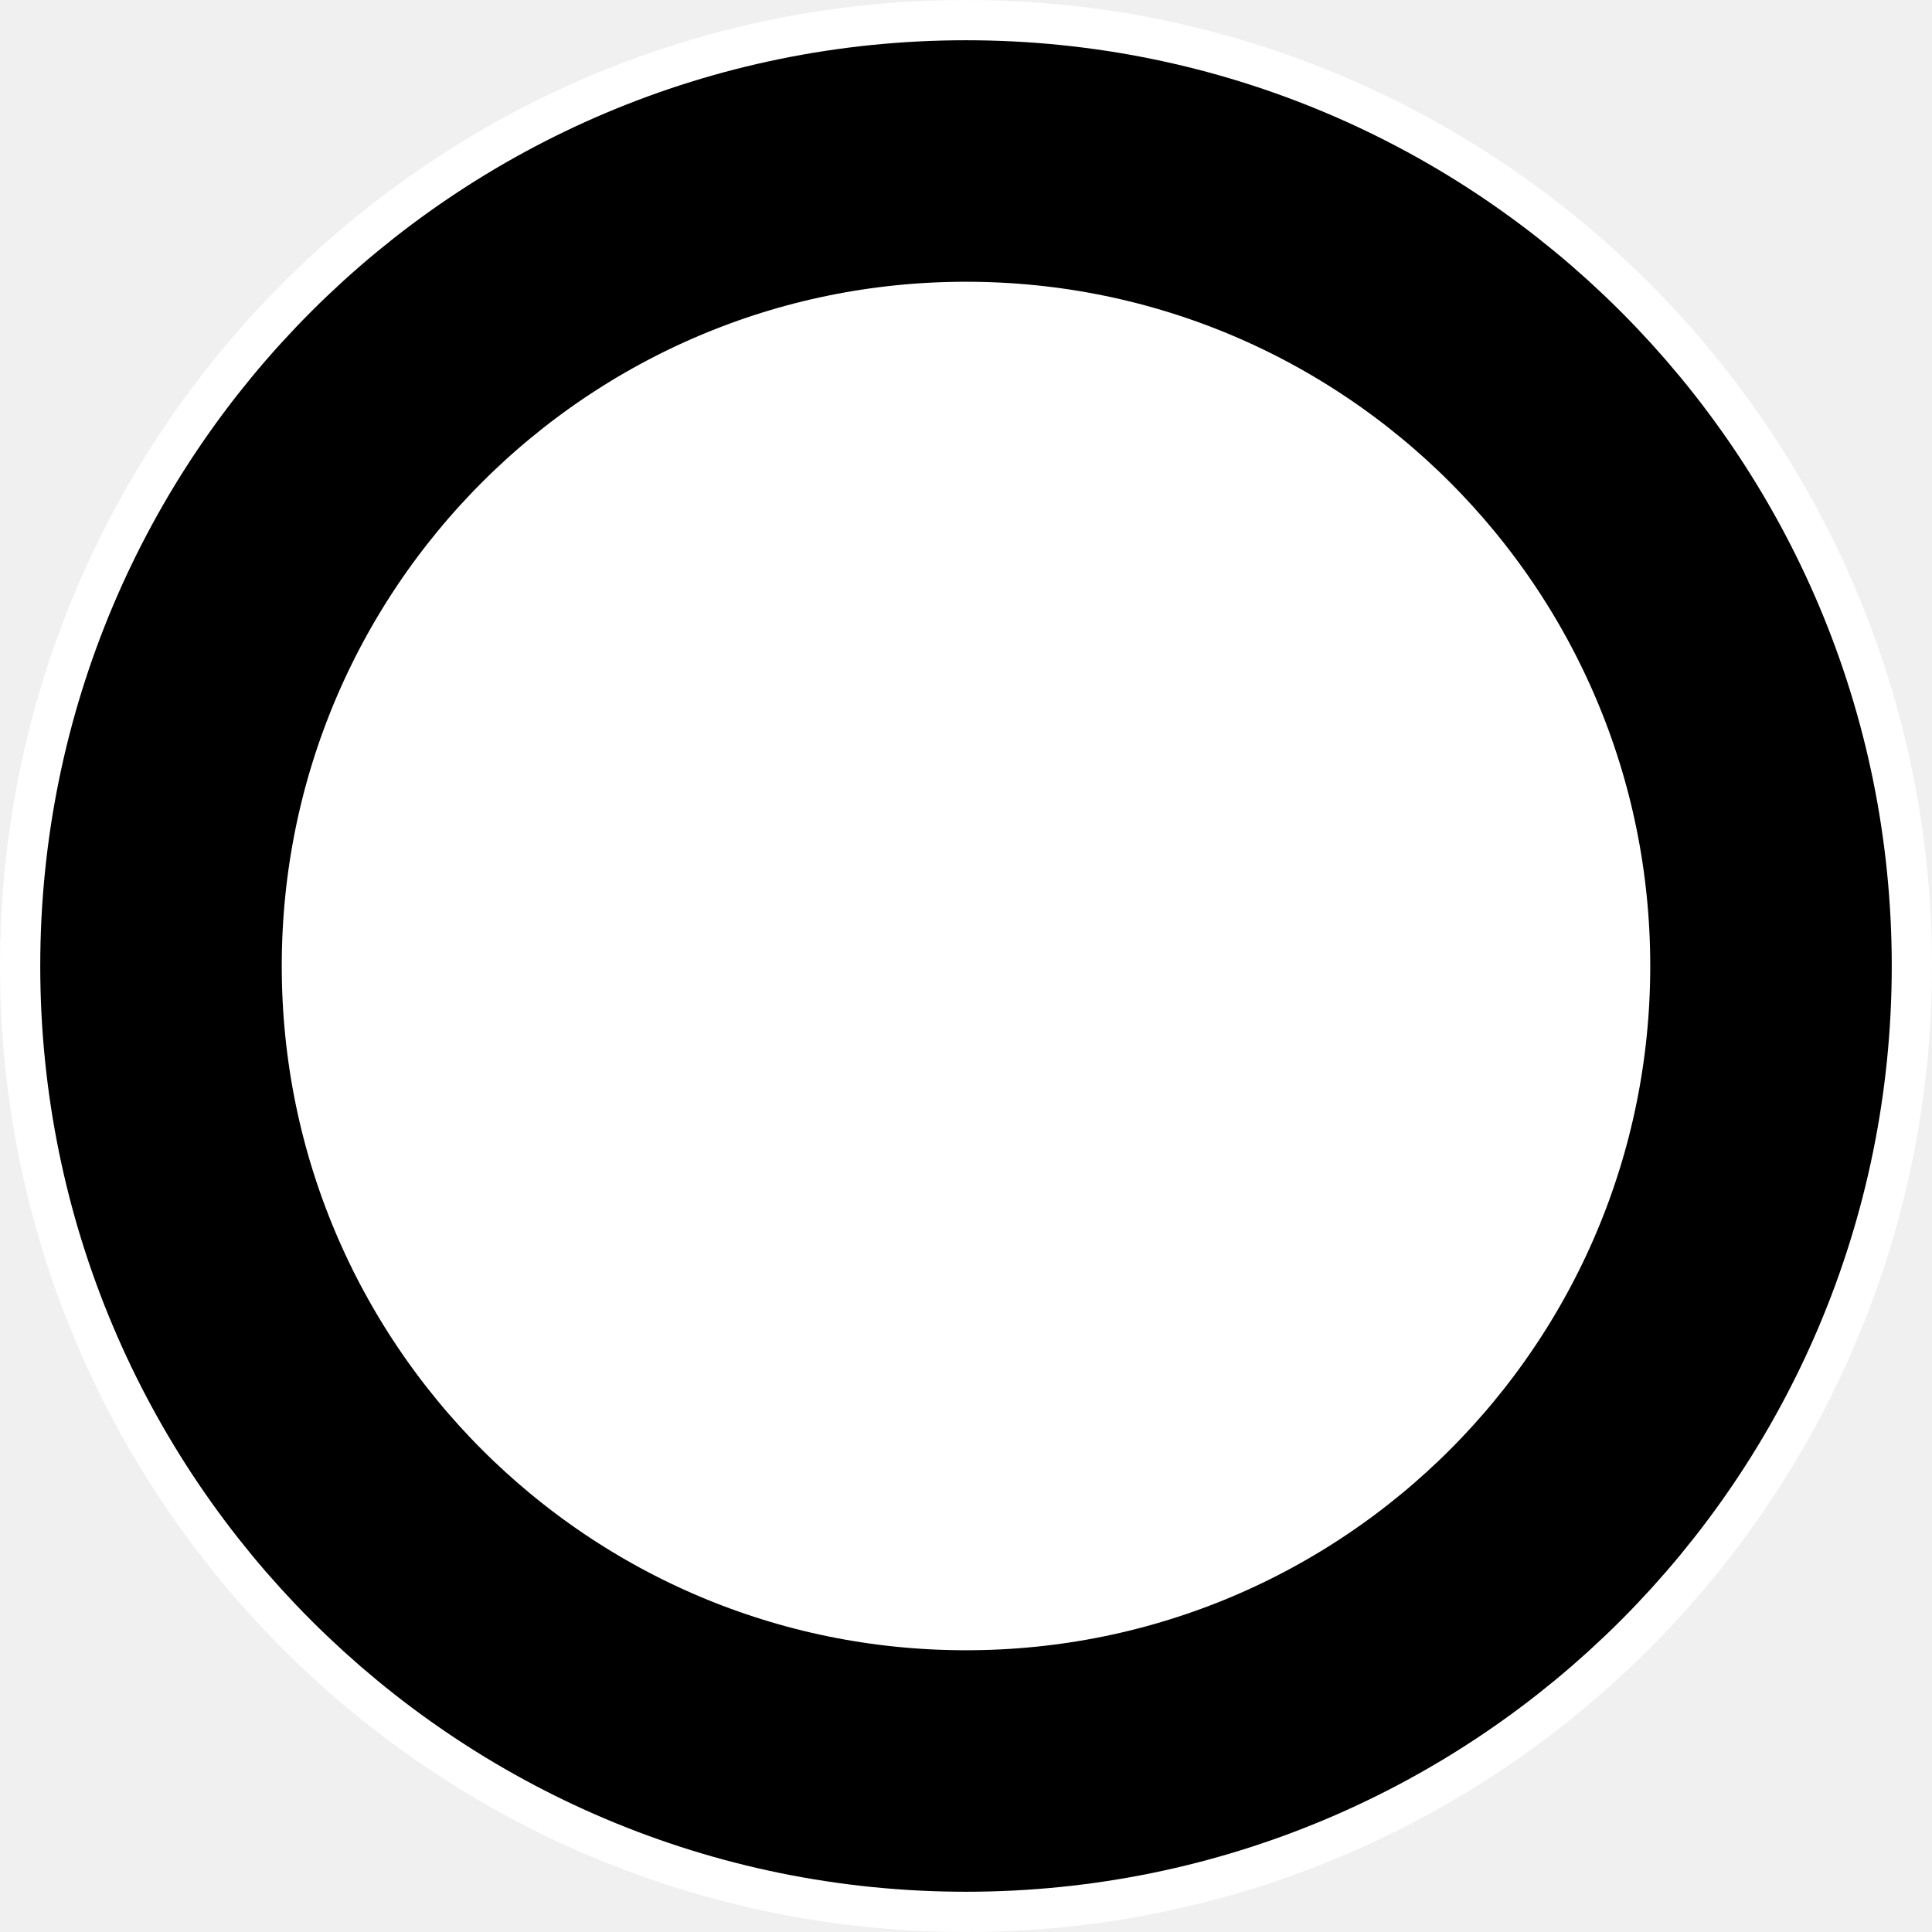
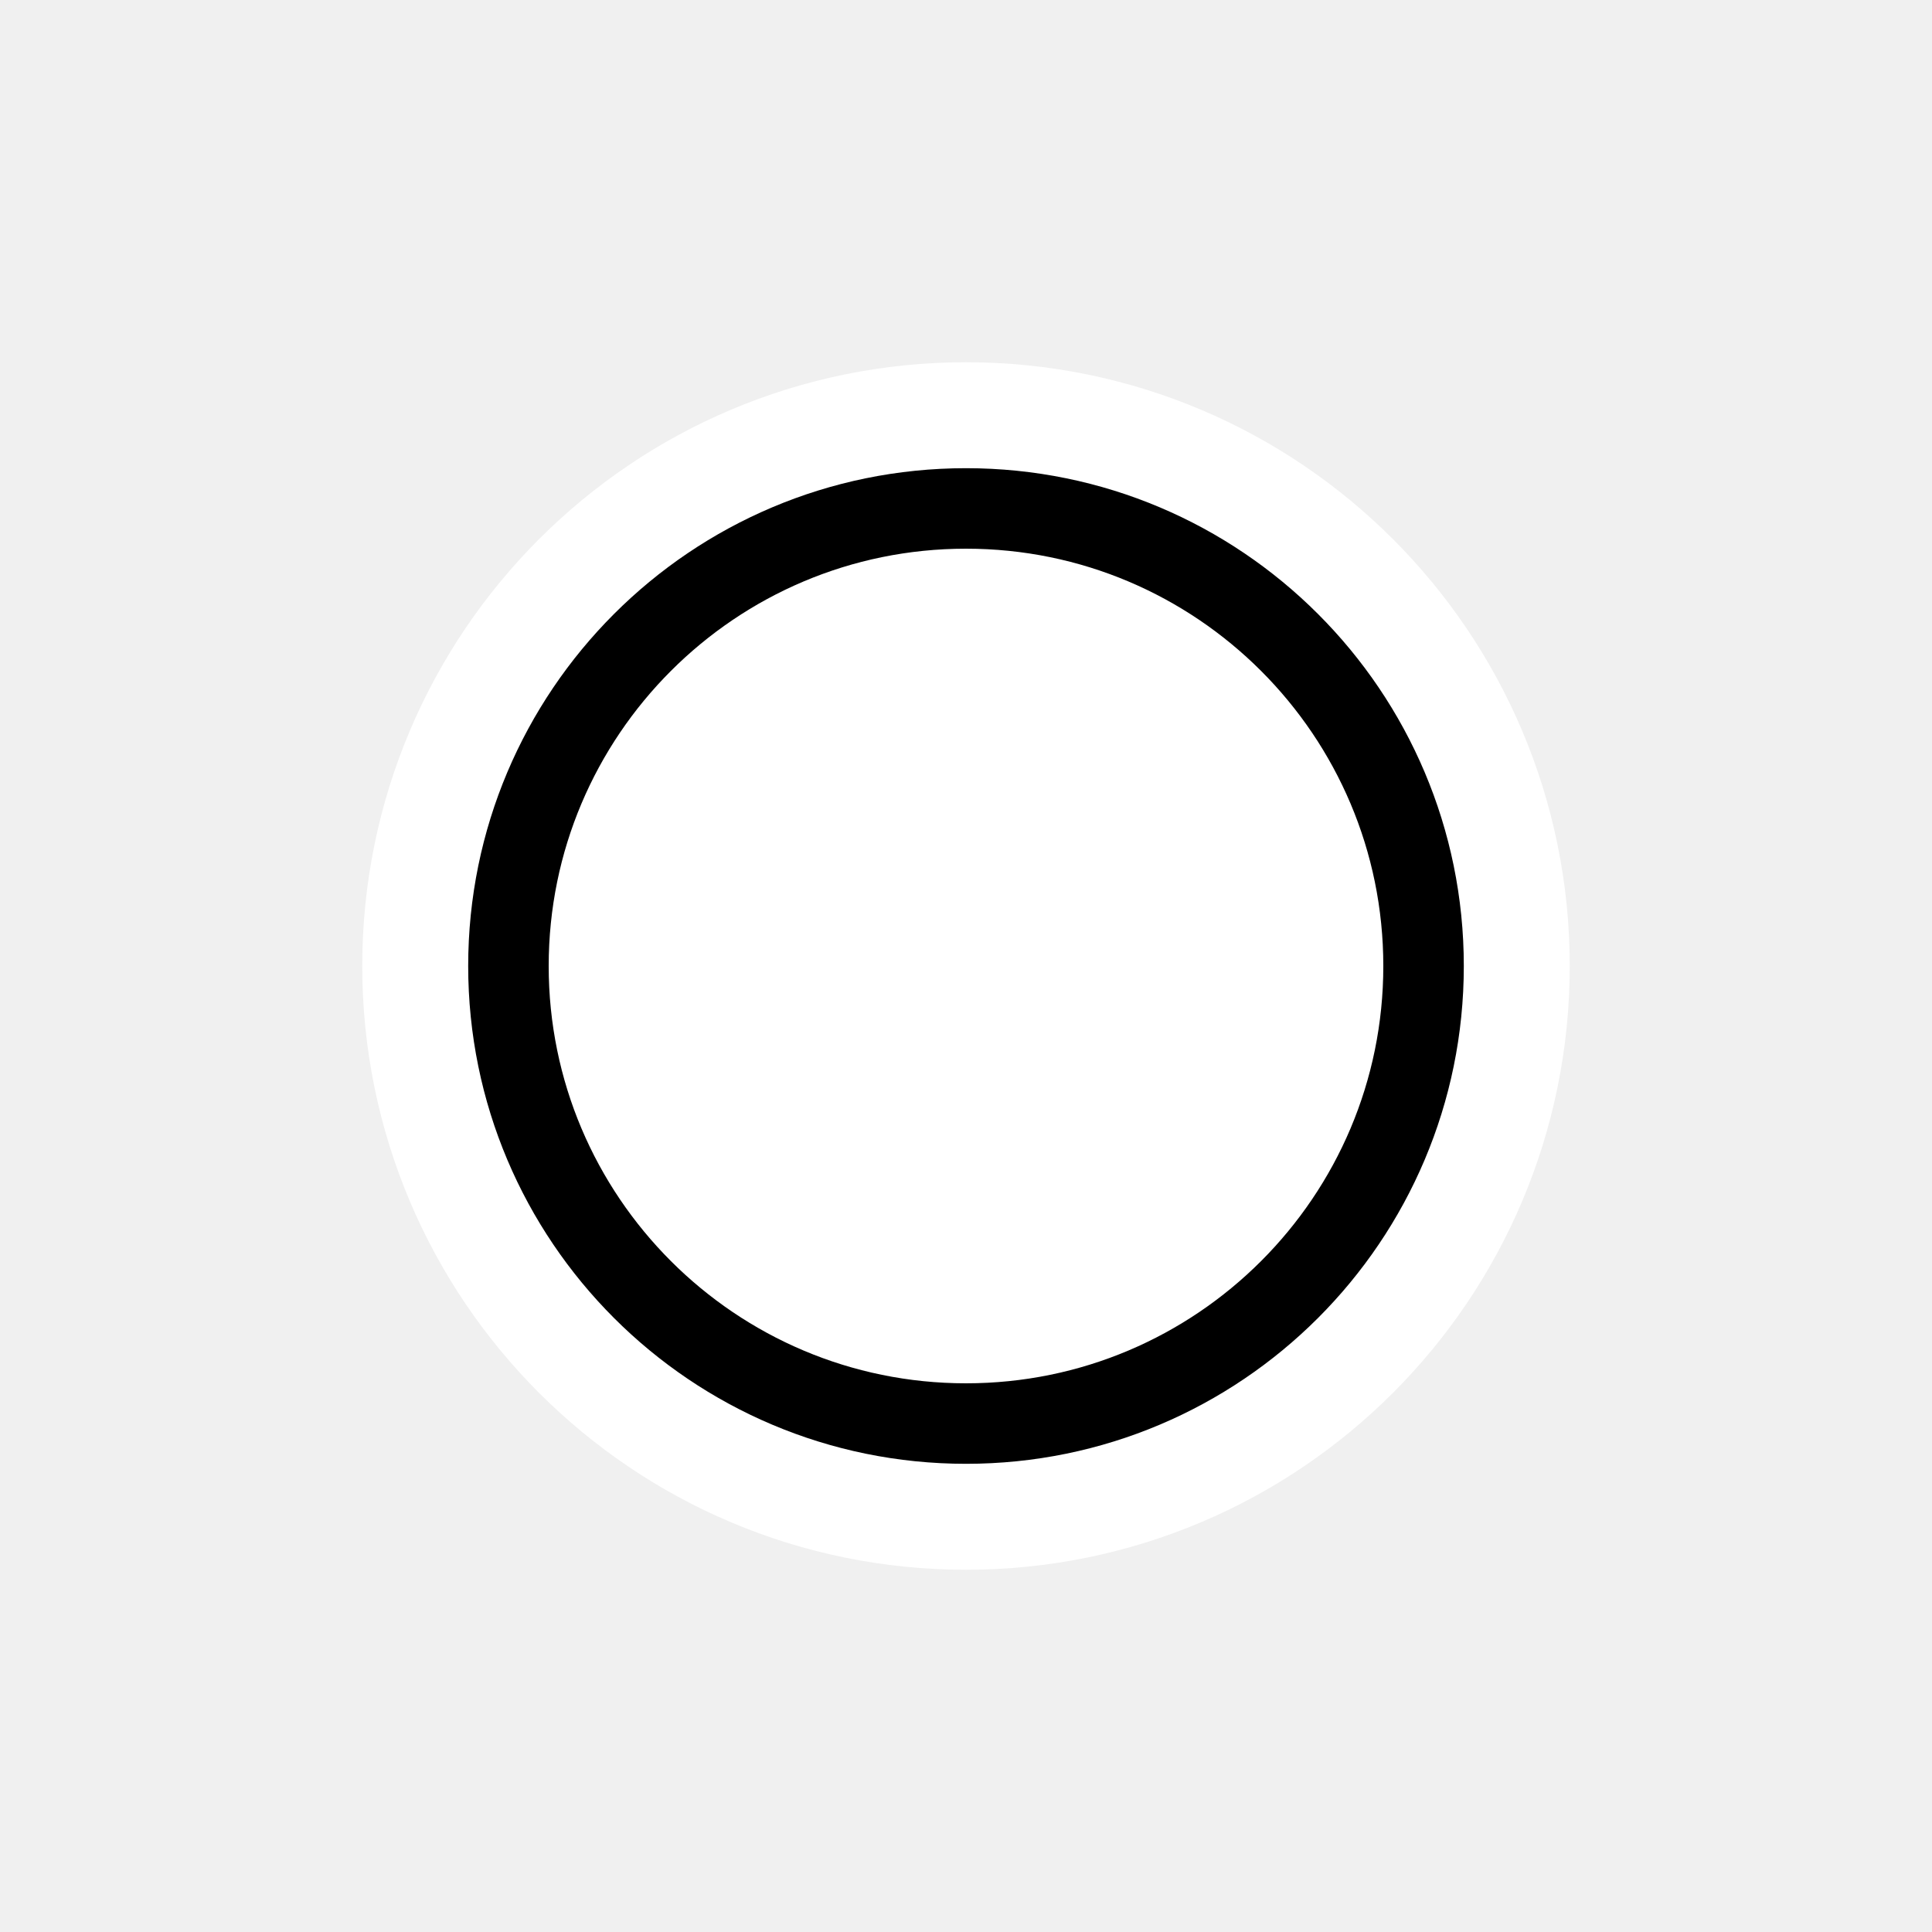
- <svg xmlns="http://www.w3.org/2000/svg" version="1.1" id="Capa_2" x="0px" y="0px" width="24px" height="24px" viewBox="0 0 24 24" enable-background="new 0 0 24 24" xml:space="preserve">
-   <circle fill="none" stroke="#FFFFFF" stroke-width="3" stroke-miterlimit="10" cx="12" cy="12" r="10.5" />
-   <circle fill="#FFFFFF" stroke="#000000" stroke-width="3" stroke-miterlimit="10" cx="12" cy="12" r="10" />
+ <svg xmlns="http://www.w3.org/2000/svg" version="1.1" id="Capa_2" x="0px" y="0px" width="24px" height="24px" viewBox="488 488 24 24" enable-background="new 488 488 24 24" xml:space="preserve">
+   <circle fill="none" stroke="#FFFFFF" stroke-width="3" stroke-miterlimit="10" cx="500" cy="500" r="6" />
+   <circle fill="#FFFFFF" stroke="#000000" stroke-miterlimit="10" cx="500" cy="500" r="5.684" />
</svg>
